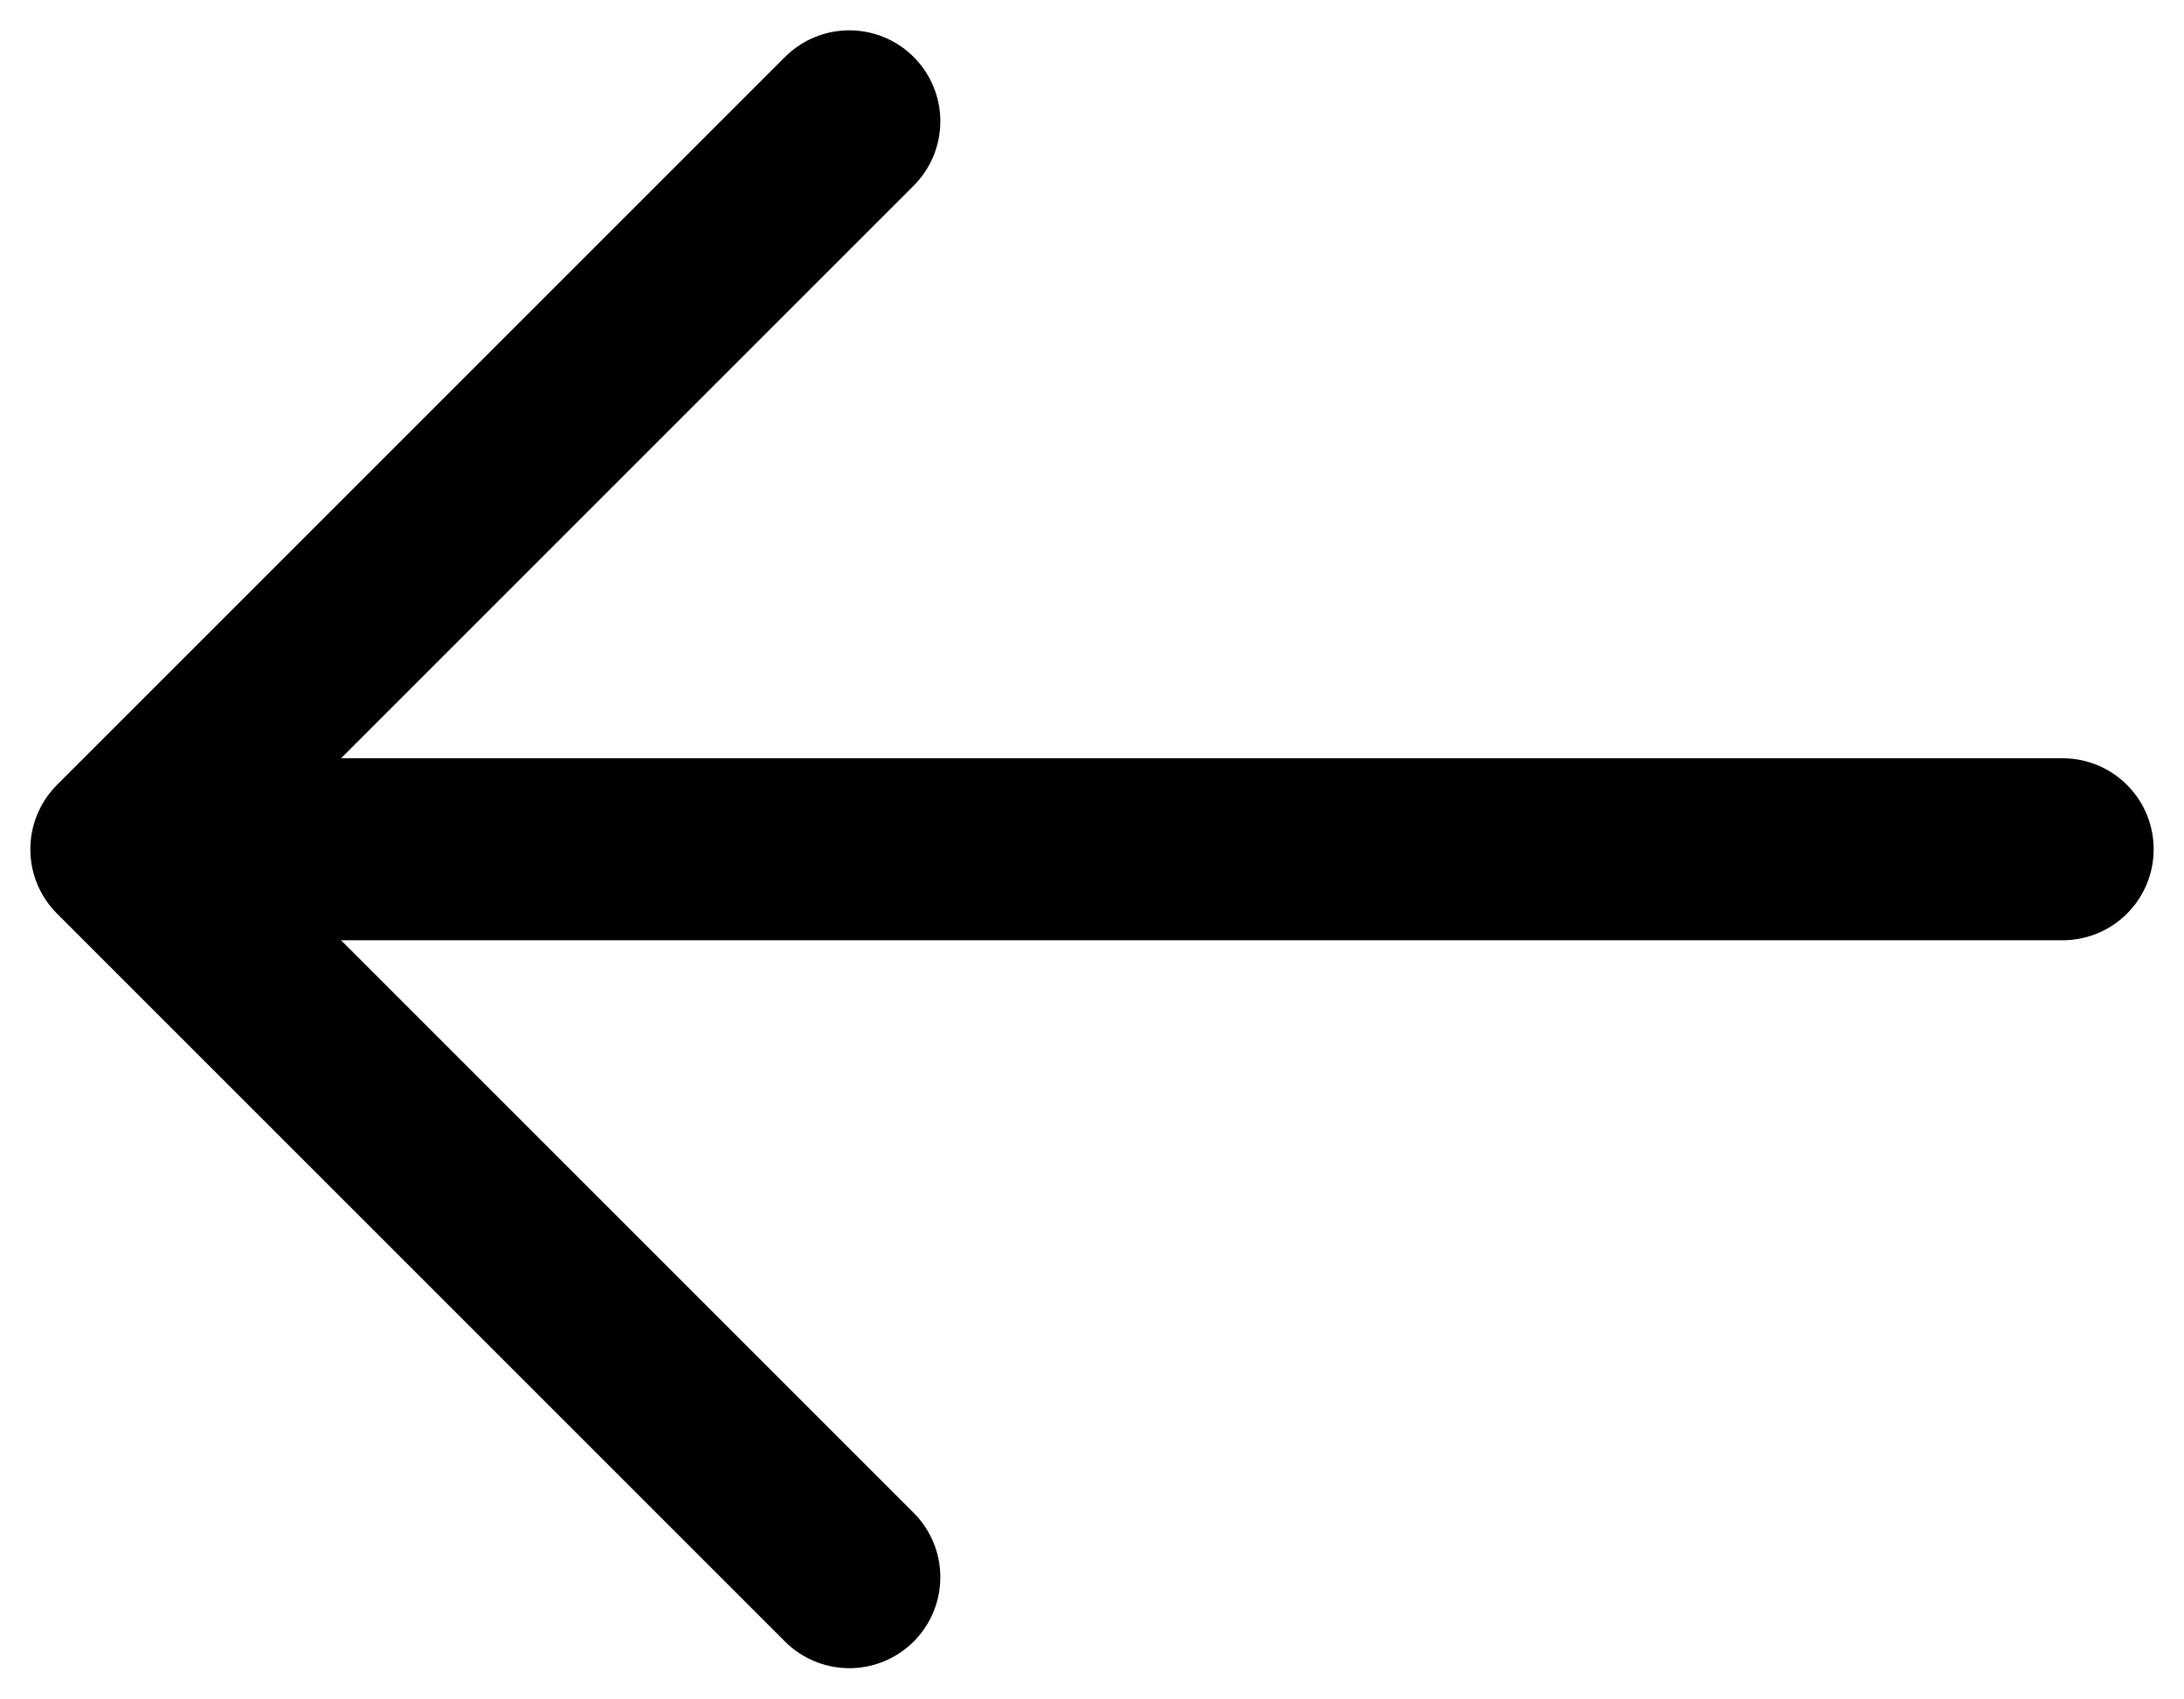
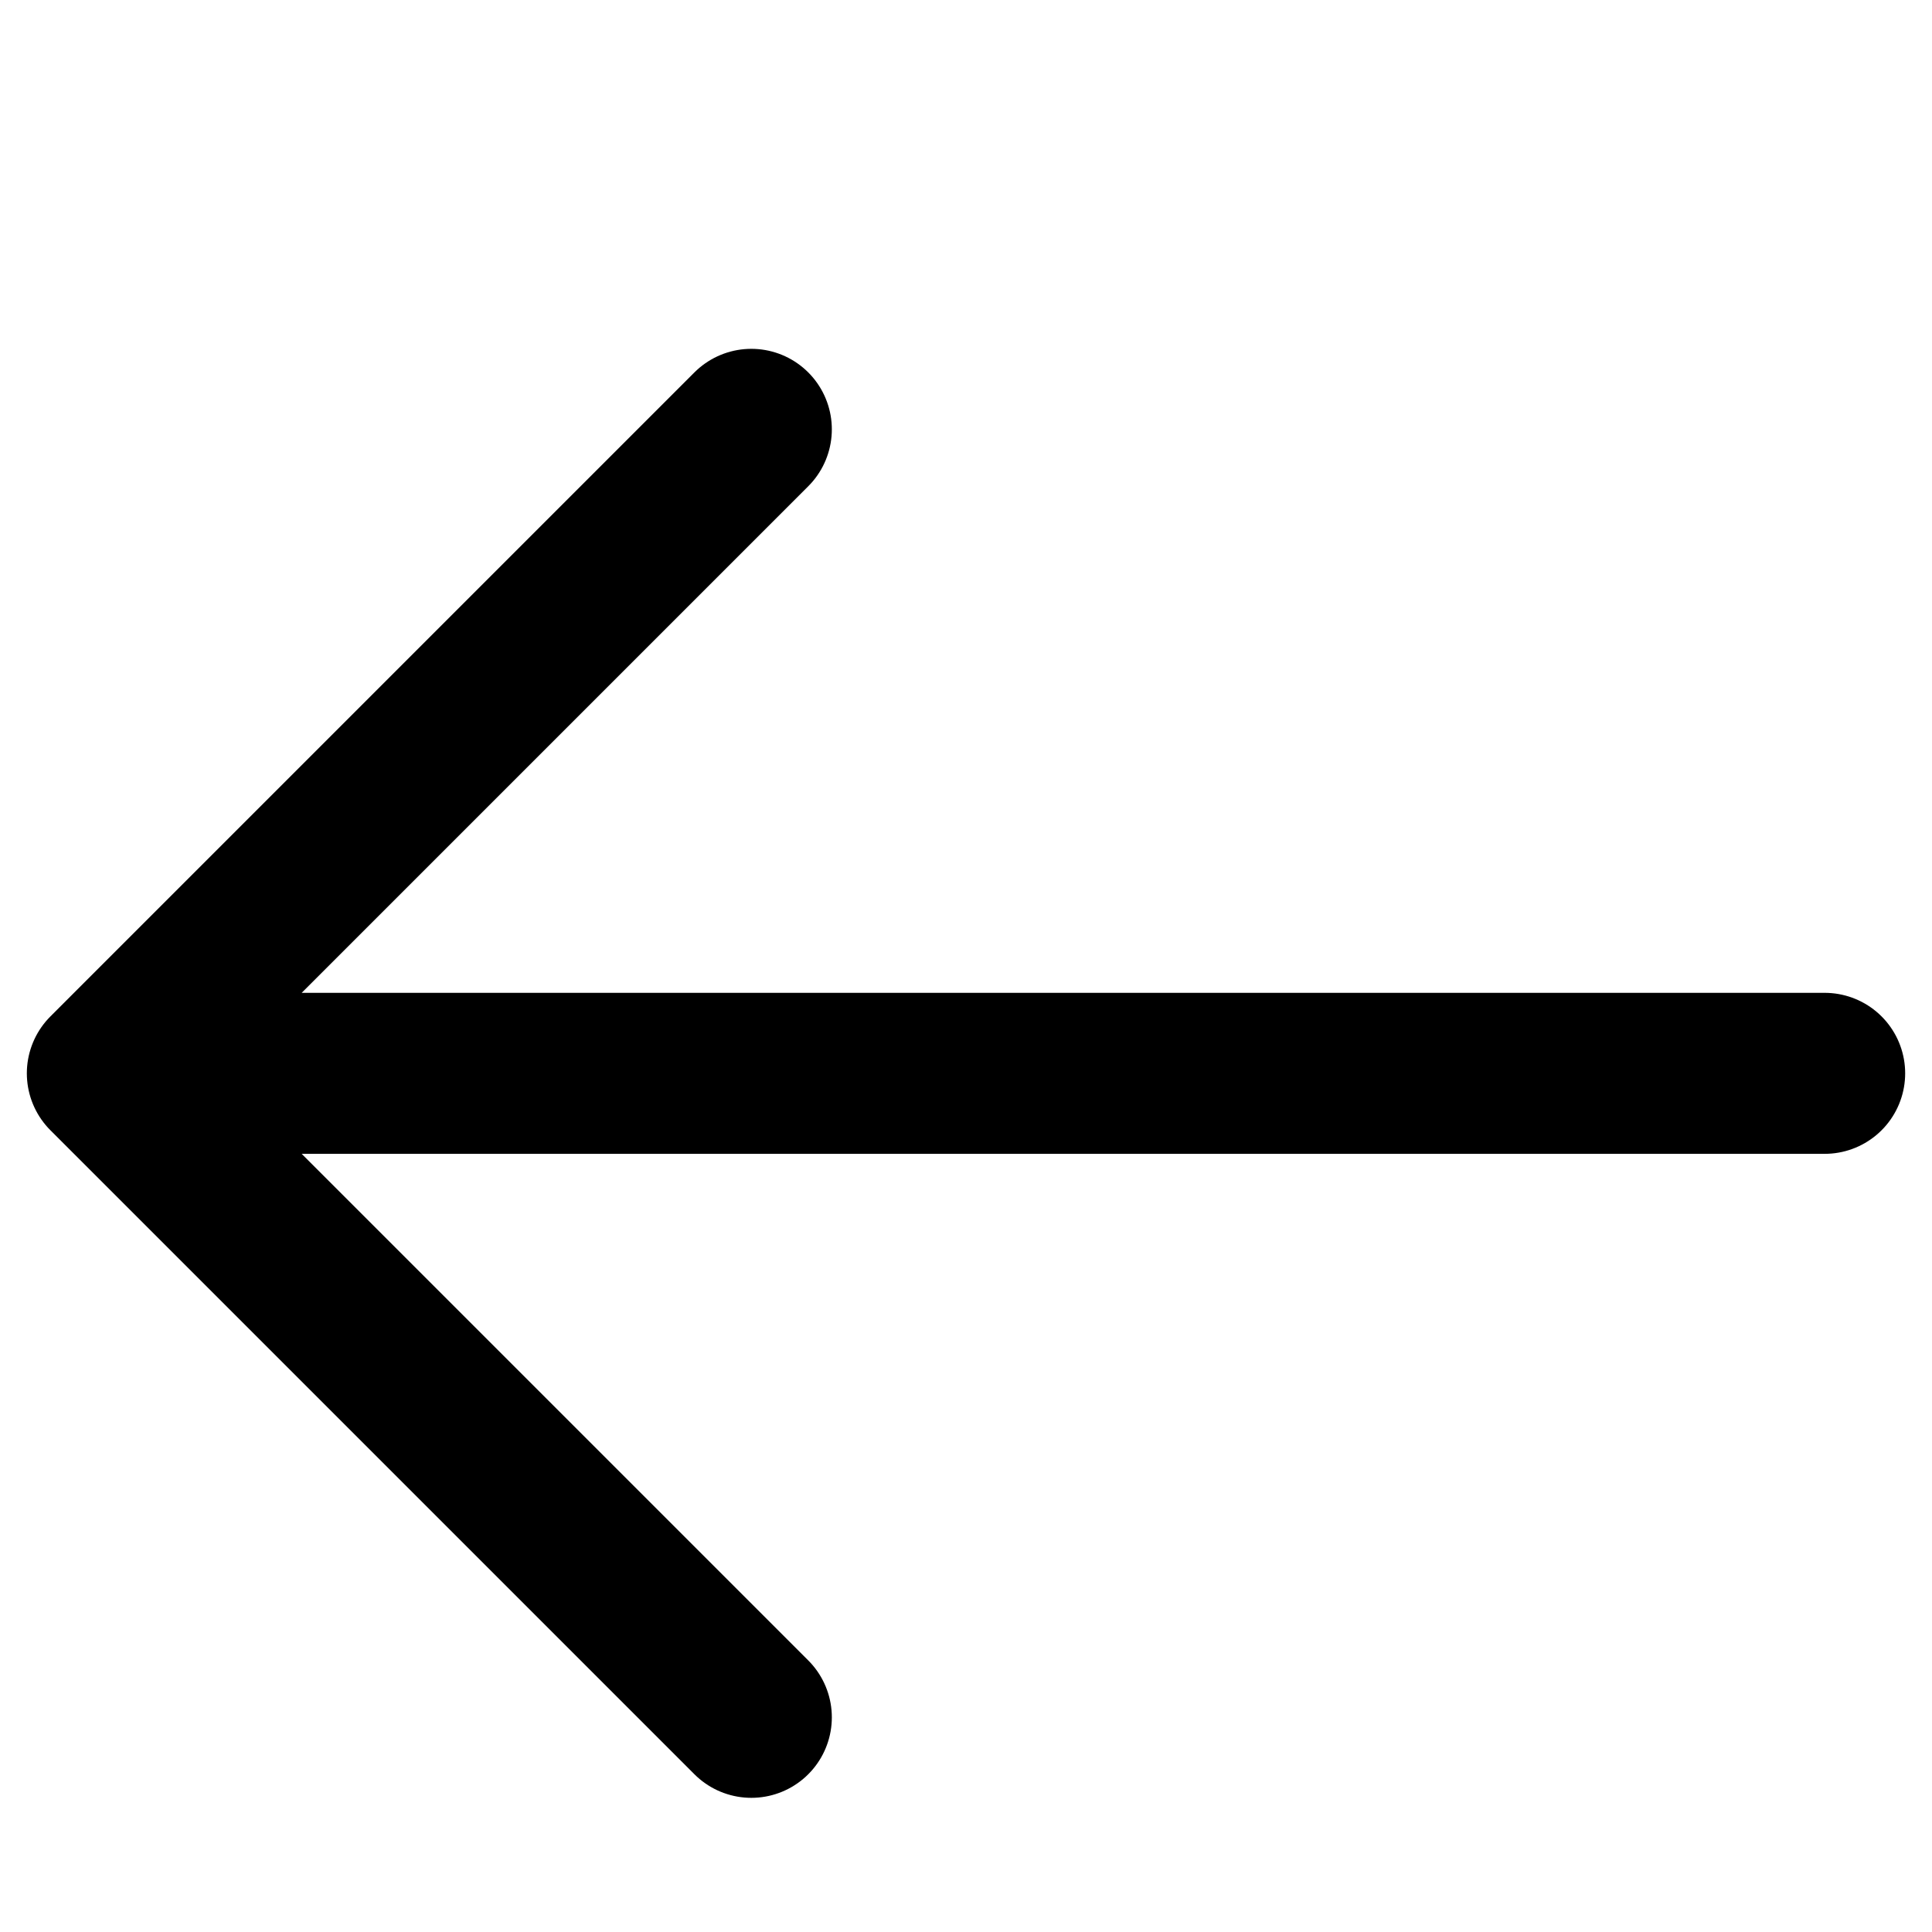
- <svg xmlns="http://www.w3.org/2000/svg" width="18" height="14" viewBox="0 0 18 14" fill="none">
-   <path d="M17 7L1 7M1 7L7 1M1 7L7 13" stroke="black" stroke-width="1.5" stroke-linecap="round" stroke-linejoin="round" />
+ <svg xmlns="http://www.w3.org/2000/svg" width="18" height="18" viewBox="0 0 18 12" fill="none">
+   <path d="M17 7L1 7M1 7L7 1M1 7L7 13" stroke="currentColor" stroke-width="1.5" stroke-linecap="round" stroke-linejoin="round" />
</svg>
